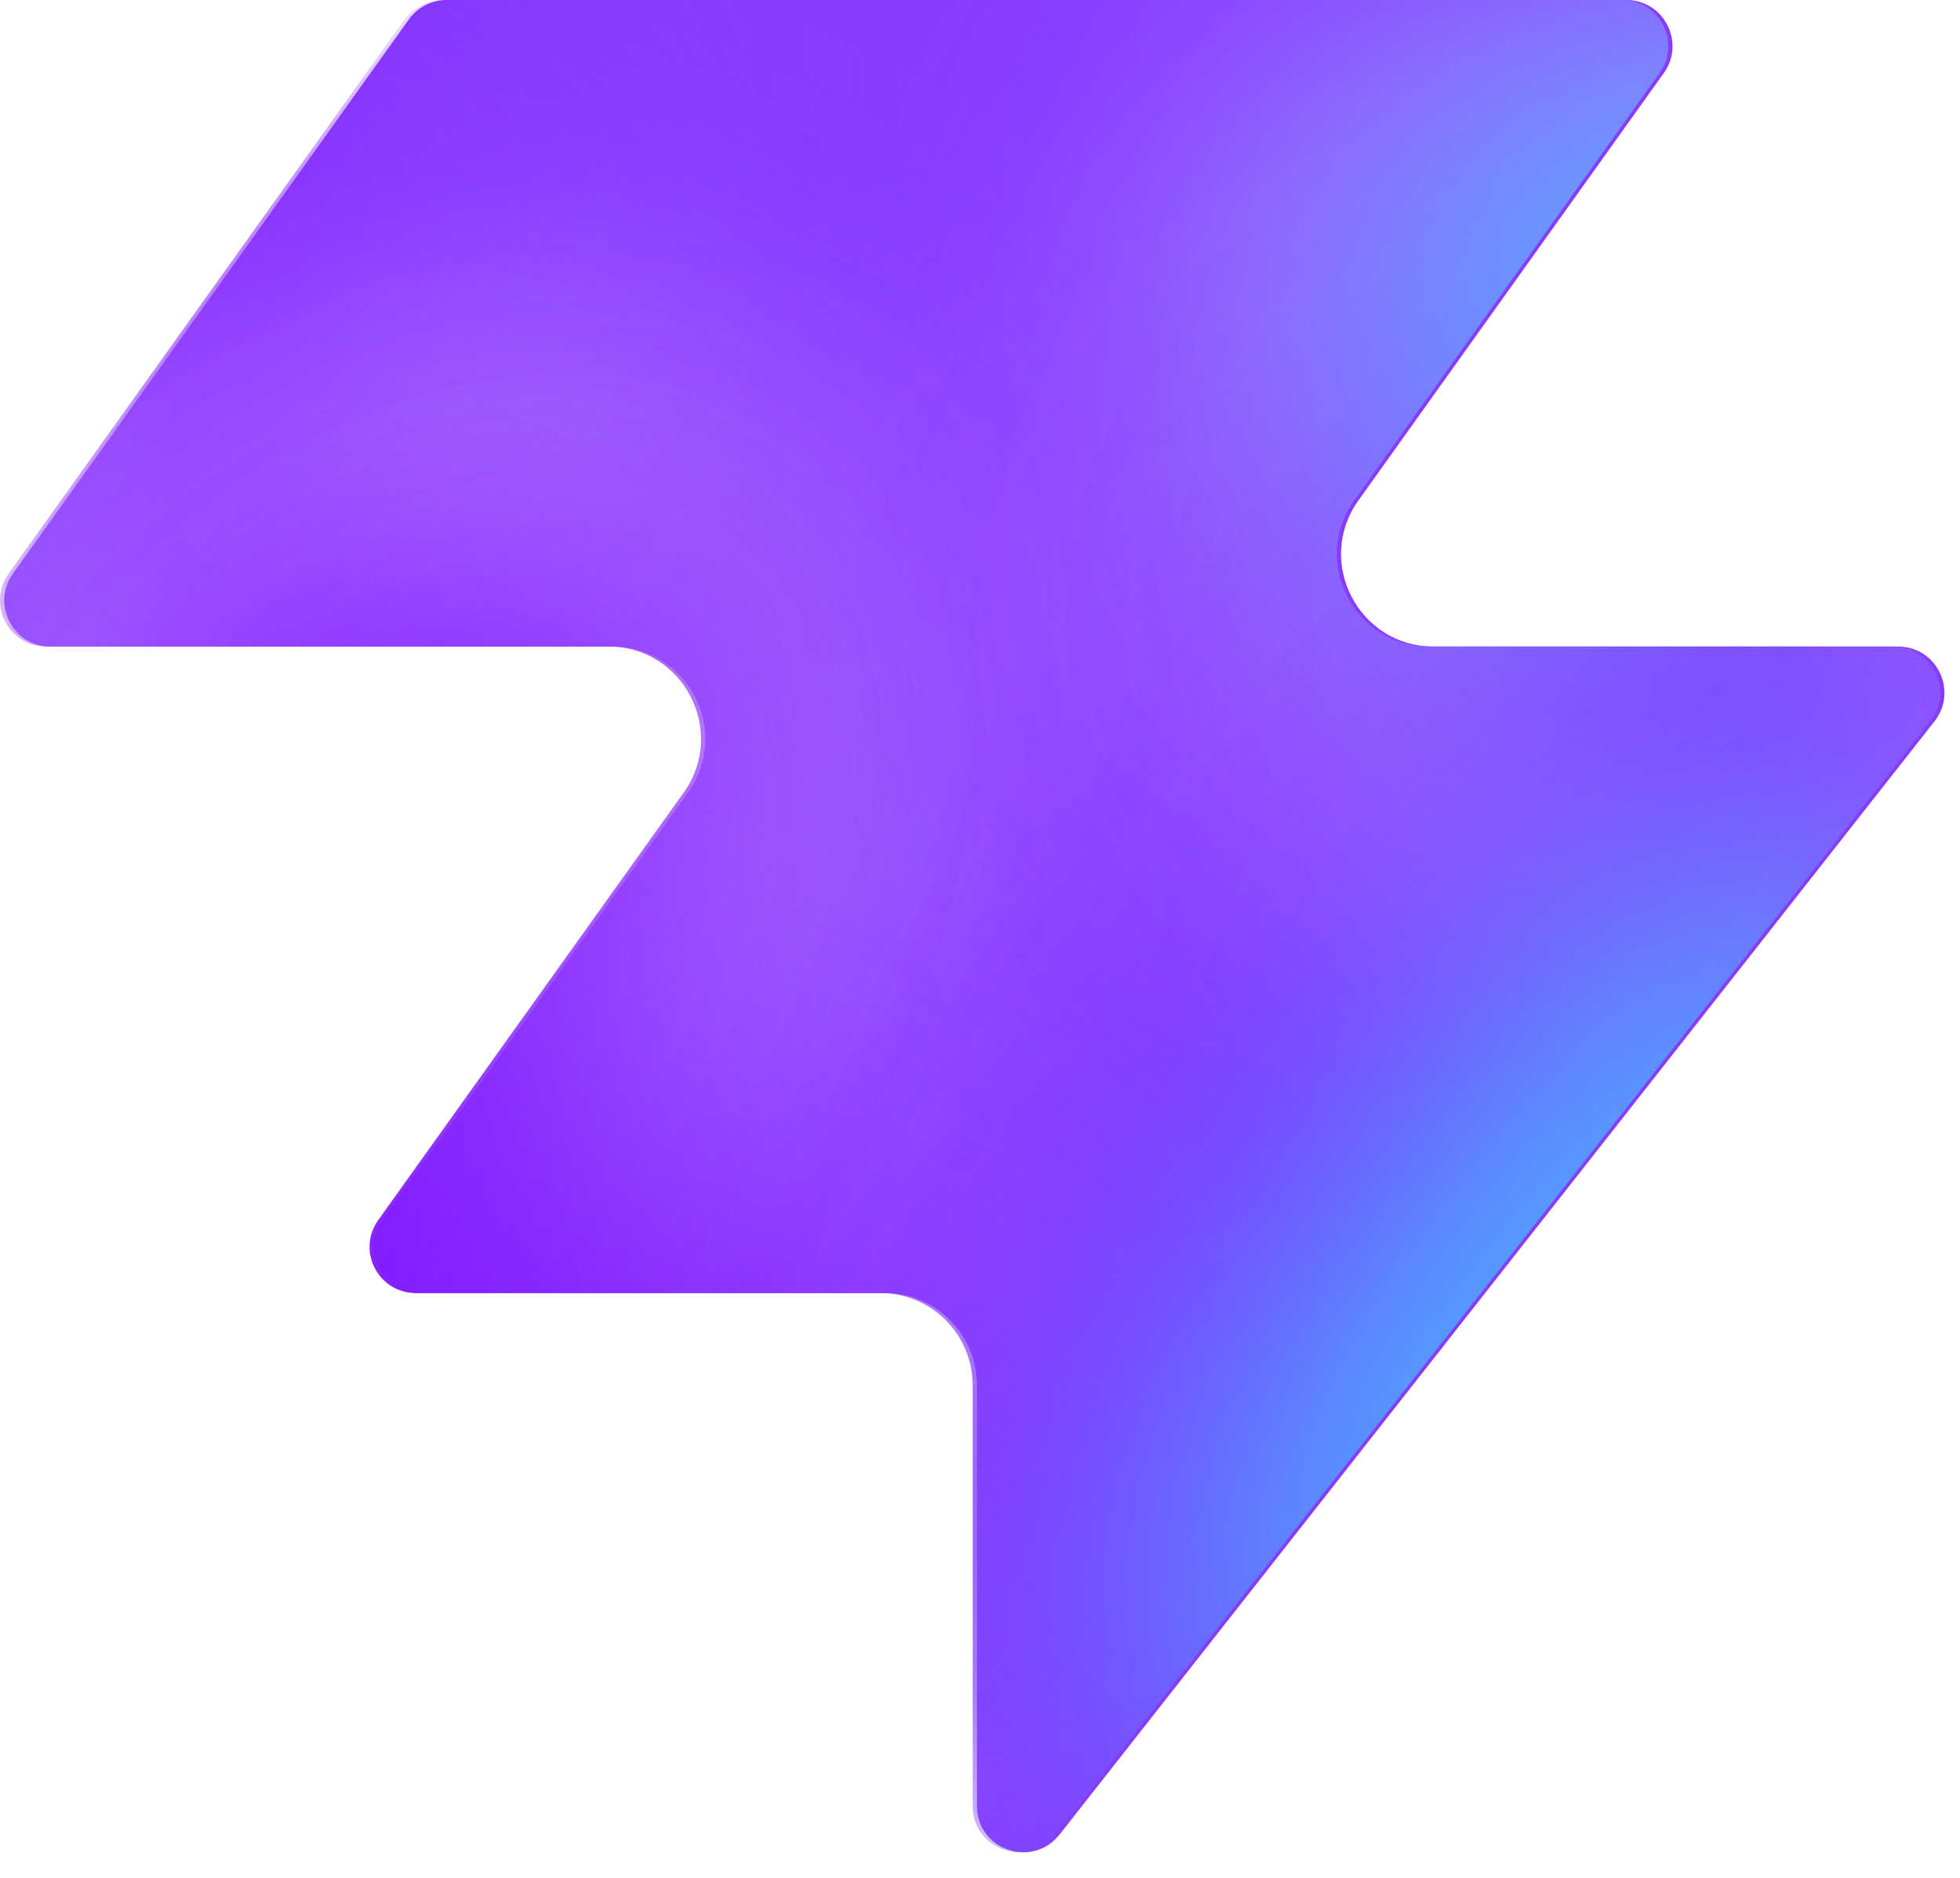
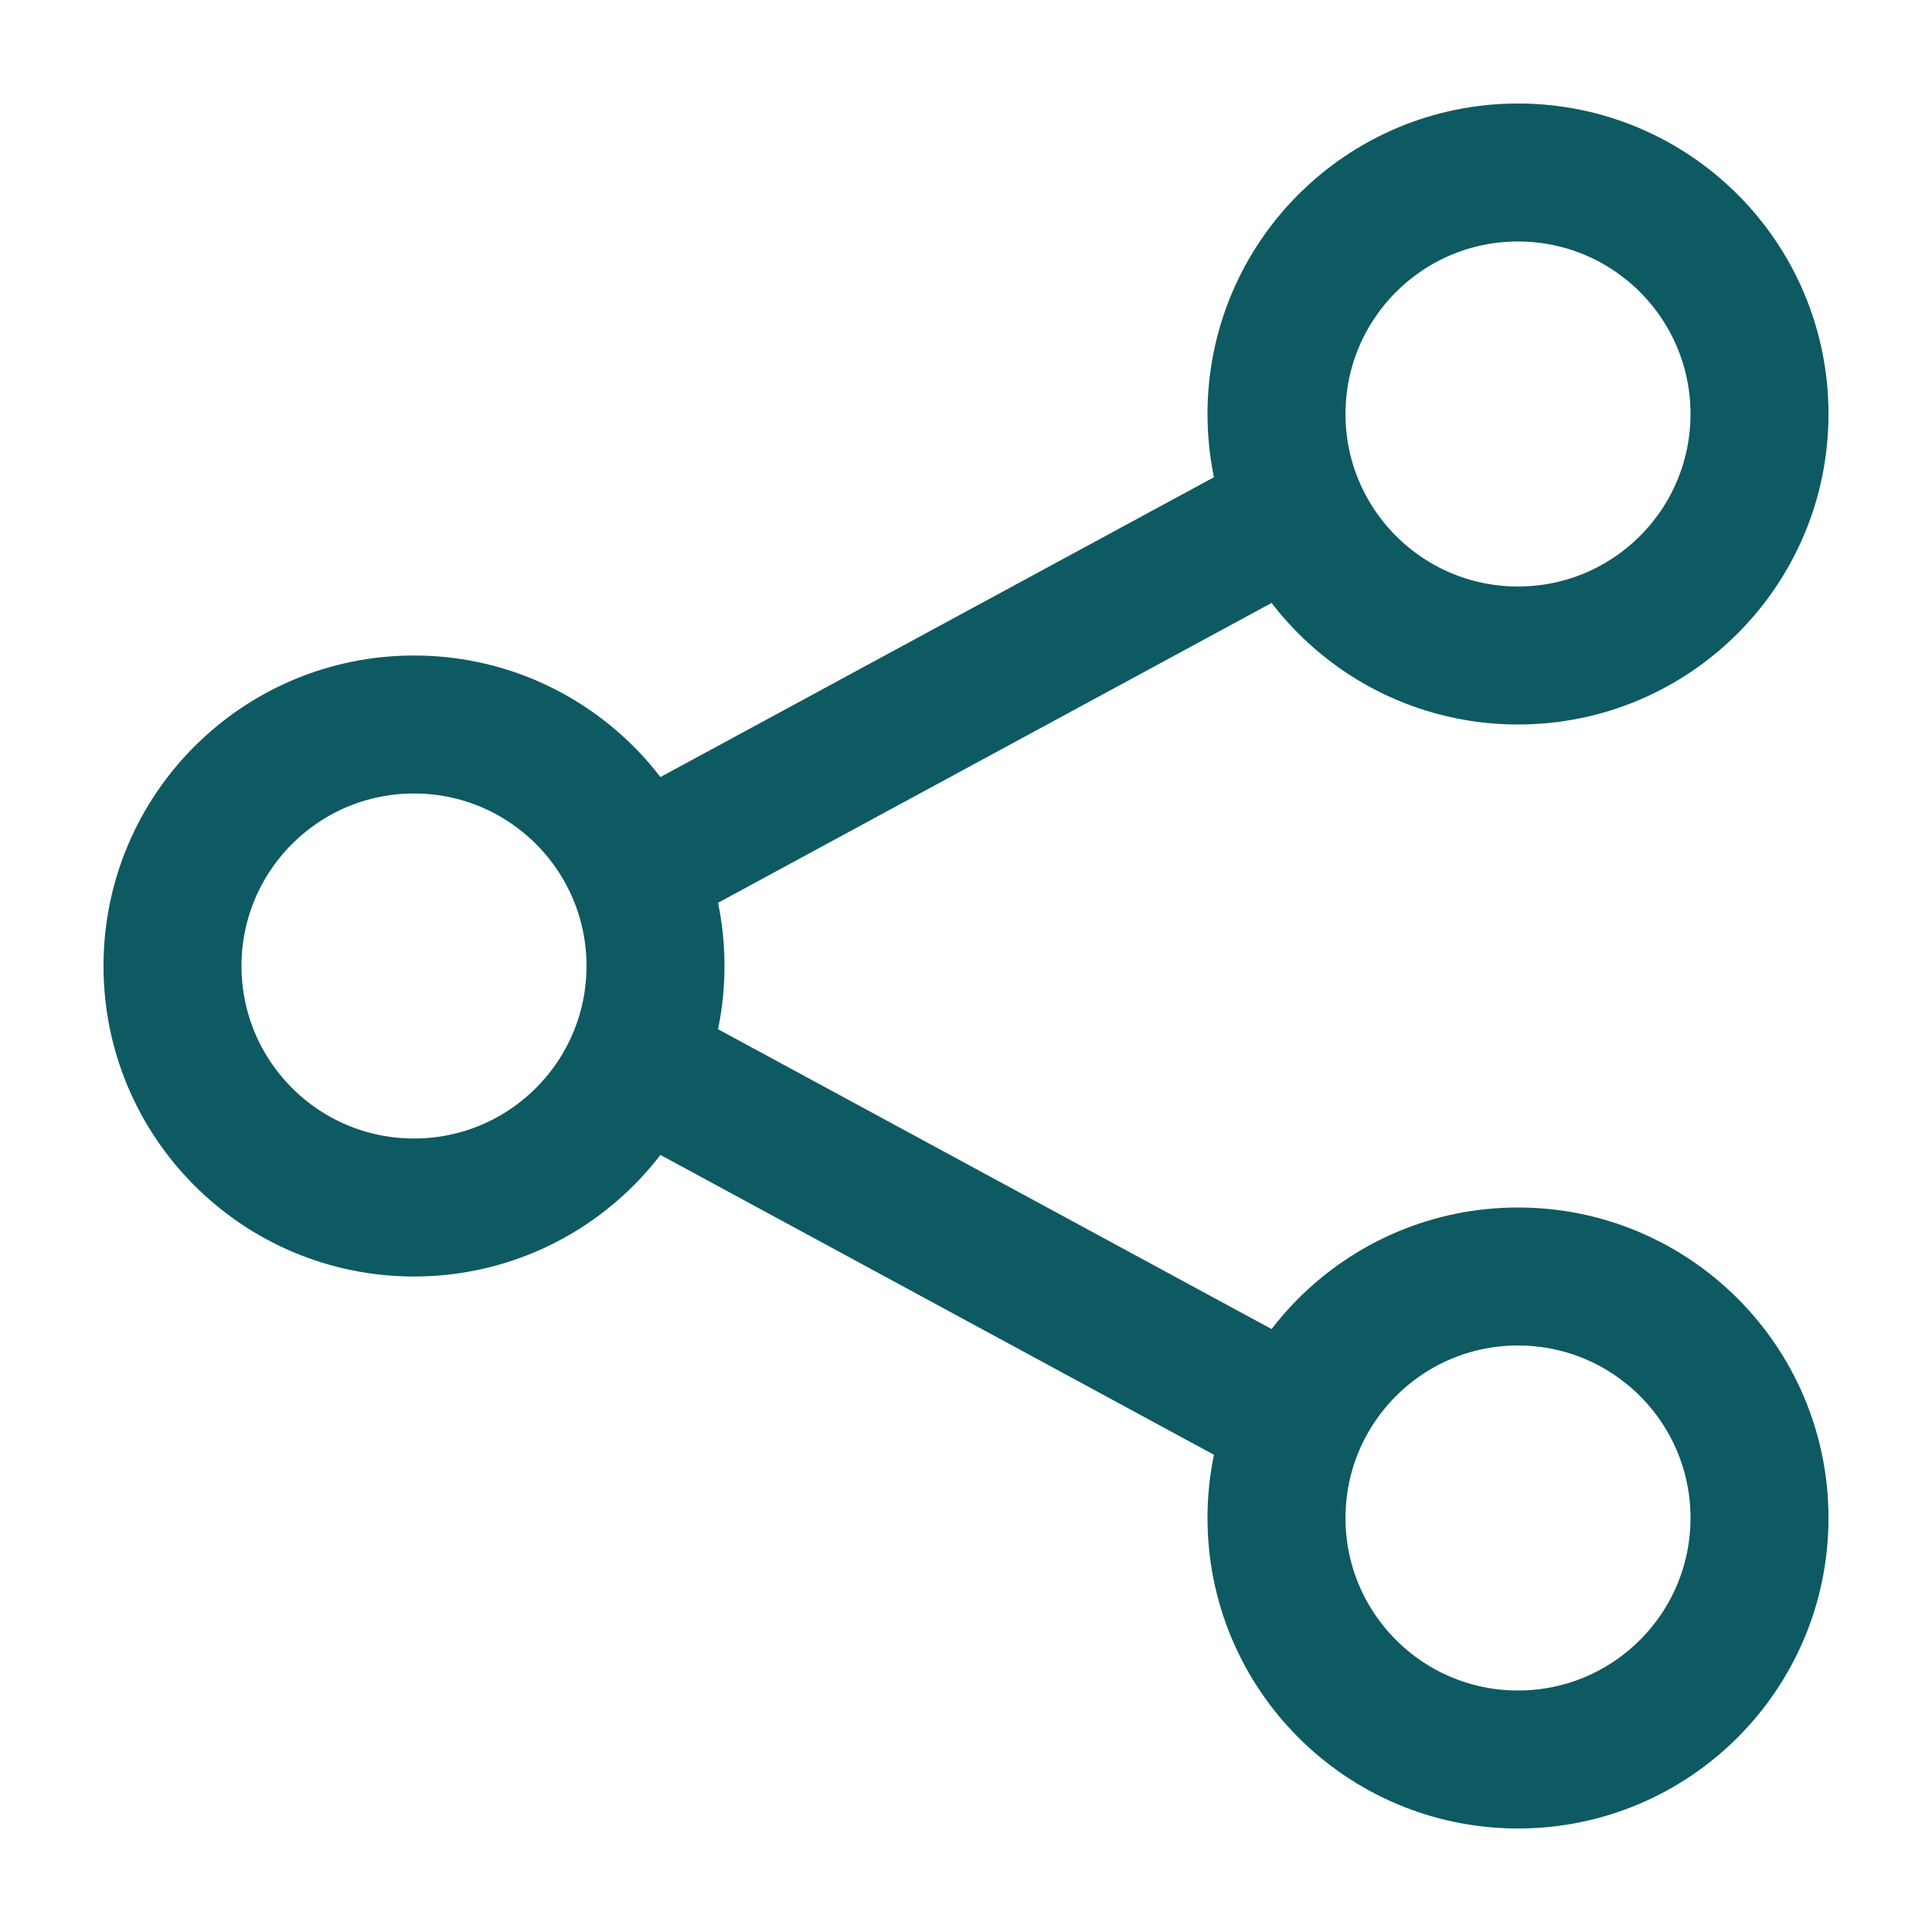
- <svg xmlns="http://www.w3.org/2000/svg" width="48" height="46" fill="none" viewBox="0 0 48 46">
-   <path fill="#863bff" d="M25.946 44.938c-.664.845-2.021.375-2.021-.698V33.937a2.26 2.26 0 0 0-2.262-2.262H10.287c-.92 0-1.456-1.04-.92-1.788l7.48-10.471c1.07-1.497 0-3.578-1.842-3.578H1.237c-.92 0-1.456-1.04-.92-1.788L10.013.474c.214-.297.556-.474.92-.474h28.894c.92 0 1.456 1.04.92 1.788l-7.48 10.471c-1.07 1.498 0 3.579 1.842 3.579h11.377c.943 0 1.473 1.088.89 1.83L25.947 44.94z" style="fill:#863bff;fill:color(display-p3 .525 .23 1);fill-opacity:1" />
-   <mask id="a" width="48" height="46" x="0" y="0" maskUnits="userSpaceOnUse" style="mask-type:alpha">
-     <path fill="#000" d="M25.842 44.938c-.664.844-2.021.375-2.021-.698V33.937a2.26 2.26 0 0 0-2.262-2.262H10.183c-.92 0-1.456-1.04-.92-1.788l7.48-10.471c1.07-1.498 0-3.579-1.842-3.579H1.133c-.92 0-1.456-1.04-.92-1.787L9.91.473c.214-.297.556-.474.92-.474h28.894c.92 0 1.456 1.04.92 1.788l-7.48 10.471c-1.07 1.498 0 3.578 1.842 3.578h11.377c.943 0 1.473 1.088.89 1.832L25.843 44.94z" style="fill:#000;fill-opacity:1" />
-   </mask>
-   <g mask="url(#a)">
-     <g filter="url(#b)">
-       <ellipse cx="5.508" cy="14.704" fill="#ede6ff" rx="5.508" ry="14.704" style="fill:#ede6ff;fill:color(display-p3 .927 .903 1);fill-opacity:1" transform="matrix(.00324 1 1 -.00324 -4.47 31.516)" />
-     </g>
-     <g filter="url(#c)">
-       <ellipse cx="10.399" cy="29.851" fill="#ede6ff" rx="10.399" ry="29.851" style="fill:#ede6ff;fill:color(display-p3 .927 .903 1);fill-opacity:1" transform="matrix(.00324 1 1 -.00324 -39.328 7.883)" />
-     </g>
-     <g filter="url(#d)">
-       <ellipse cx="5.508" cy="30.487" fill="#7e14ff" rx="5.508" ry="30.487" style="fill:#7e14ff;fill:color(display-p3 .492 .077 1);fill-opacity:1" transform="rotate(89.814 -25.913 -14.639)scale(1 -1)" />
-     </g>
-     <g filter="url(#e)">
-       <ellipse cx="5.508" cy="30.599" fill="#7e14ff" rx="5.508" ry="30.599" style="fill:#7e14ff;fill:color(display-p3 .492 .077 1);fill-opacity:1" transform="rotate(89.814 -32.644 -3.334)scale(1 -1)" />
-     </g>
-     <g filter="url(#f)">
-       <ellipse cx="5.508" cy="30.599" fill="#7e14ff" rx="5.508" ry="30.599" style="fill:#7e14ff;fill:color(display-p3 .492 .077 1);fill-opacity:1" transform="matrix(.00324 1 1 -.00324 -34.34 30.47)" />
-     </g>
-     <g filter="url(#g)">
-       <ellipse cx="14.072" cy="22.078" fill="#ede6ff" rx="14.072" ry="22.078" style="fill:#ede6ff;fill:color(display-p3 .927 .903 1);fill-opacity:1" transform="rotate(93.35 24.506 48.493)scale(-1 1)" />
-     </g>
-     <g filter="url(#h)">
-       <ellipse cx="3.47" cy="21.501" fill="#7e14ff" rx="3.47" ry="21.501" style="fill:#7e14ff;fill:color(display-p3 .492 .077 1);fill-opacity:1" transform="rotate(89.009 28.708 47.59)scale(-1 1)" />
-     </g>
-     <g filter="url(#i)">
-       <ellipse cx="3.47" cy="21.501" fill="#7e14ff" rx="3.47" ry="21.501" style="fill:#7e14ff;fill:color(display-p3 .492 .077 1);fill-opacity:1" transform="rotate(89.009 28.708 47.59)scale(-1 1)" />
-     </g>
-     <g filter="url(#j)">
-       <ellipse cx=".387" cy="8.972" fill="#7e14ff" rx="4.407" ry="29.108" style="fill:#7e14ff;fill:color(display-p3 .492 .077 1);fill-opacity:1" transform="rotate(39.51 .387 8.972)" />
-     </g>
-     <g filter="url(#k)">
-       <ellipse cx="47.523" cy="-6.092" fill="#7e14ff" rx="4.407" ry="29.108" style="fill:#7e14ff;fill:color(display-p3 .492 .077 1);fill-opacity:1" transform="rotate(37.892 47.523 -6.092)" />
-     </g>
-     <g filter="url(#l)">
-       <ellipse cx="41.412" cy="6.333" fill="#47bfff" rx="5.971" ry="9.665" style="fill:#47bfff;fill:color(display-p3 .28 .748 1);fill-opacity:1" transform="rotate(37.892 41.412 6.333)" />
-     </g>
-     <g filter="url(#m)">
-       <ellipse cx="-1.879" cy="38.332" fill="#7e14ff" rx="4.407" ry="29.108" style="fill:#7e14ff;fill:color(display-p3 .492 .077 1);fill-opacity:1" transform="rotate(37.892 -1.88 38.332)" />
-     </g>
-     <g filter="url(#n)">
-       <ellipse cx="-1.879" cy="38.332" fill="#7e14ff" rx="4.407" ry="29.108" style="fill:#7e14ff;fill:color(display-p3 .492 .077 1);fill-opacity:1" transform="rotate(37.892 -1.88 38.332)" />
-     </g>
-     <g filter="url(#o)">
-       <ellipse cx="35.651" cy="29.907" fill="#7e14ff" rx="4.407" ry="29.108" style="fill:#7e14ff;fill:color(display-p3 .492 .077 1);fill-opacity:1" transform="rotate(37.892 35.651 29.907)" />
-     </g>
-     <g filter="url(#p)">
-       <ellipse cx="38.418" cy="32.4" fill="#47bfff" rx="5.971" ry="15.297" style="fill:#47bfff;fill:color(display-p3 .28 .748 1);fill-opacity:1" transform="rotate(37.892 38.418 32.4)" />
-     </g>
-   </g>
-   <defs>
-     <filter id="b" width="60.045" height="41.654" x="-19.77" y="16.149" color-interpolation-filters="sRGB" filterUnits="userSpaceOnUse">
-       <feFlood flood-opacity="0" result="BackgroundImageFix" />
-       <feBlend in="SourceGraphic" in2="BackgroundImageFix" result="shape" />
-       <feGaussianBlur result="effect1_foregroundBlur_2002_17158" stdDeviation="7.659" />
-     </filter>
-     <filter id="c" width="90.34" height="51.437" x="-54.613" y="-7.533" color-interpolation-filters="sRGB" filterUnits="userSpaceOnUse">
-       <feFlood flood-opacity="0" result="BackgroundImageFix" />
-       <feBlend in="SourceGraphic" in2="BackgroundImageFix" result="shape" />
-       <feGaussianBlur result="effect1_foregroundBlur_2002_17158" stdDeviation="7.659" />
-     </filter>
-     <filter id="d" width="79.355" height="29.4" x="-49.64" y="2.03" color-interpolation-filters="sRGB" filterUnits="userSpaceOnUse">
-       <feFlood flood-opacity="0" result="BackgroundImageFix" />
-       <feBlend in="SourceGraphic" in2="BackgroundImageFix" result="shape" />
-       <feGaussianBlur result="effect1_foregroundBlur_2002_17158" stdDeviation="4.596" />
-     </filter>
-     <filter id="e" width="79.579" height="29.4" x="-45.045" y="20.029" color-interpolation-filters="sRGB" filterUnits="userSpaceOnUse">
-       <feFlood flood-opacity="0" result="BackgroundImageFix" />
-       <feBlend in="SourceGraphic" in2="BackgroundImageFix" result="shape" />
-       <feGaussianBlur result="effect1_foregroundBlur_2002_17158" stdDeviation="4.596" />
-     </filter>
-     <filter id="f" width="79.579" height="29.4" x="-43.513" y="21.178" color-interpolation-filters="sRGB" filterUnits="userSpaceOnUse">
-       <feFlood flood-opacity="0" result="BackgroundImageFix" />
-       <feBlend in="SourceGraphic" in2="BackgroundImageFix" result="shape" />
-       <feGaussianBlur result="effect1_foregroundBlur_2002_17158" stdDeviation="4.596" />
-     </filter>
-     <filter id="g" width="74.749" height="58.852" x="15.756" y="-17.901" color-interpolation-filters="sRGB" filterUnits="userSpaceOnUse">
-       <feFlood flood-opacity="0" result="BackgroundImageFix" />
-       <feBlend in="SourceGraphic" in2="BackgroundImageFix" result="shape" />
-       <feGaussianBlur result="effect1_foregroundBlur_2002_17158" stdDeviation="7.659" />
-     </filter>
-     <filter id="h" width="61.377" height="25.362" x="23.548" y="2.284" color-interpolation-filters="sRGB" filterUnits="userSpaceOnUse">
-       <feFlood flood-opacity="0" result="BackgroundImageFix" />
-       <feBlend in="SourceGraphic" in2="BackgroundImageFix" result="shape" />
-       <feGaussianBlur result="effect1_foregroundBlur_2002_17158" stdDeviation="4.596" />
-     </filter>
-     <filter id="i" width="61.377" height="25.362" x="23.548" y="2.284" color-interpolation-filters="sRGB" filterUnits="userSpaceOnUse">
-       <feFlood flood-opacity="0" result="BackgroundImageFix" />
-       <feBlend in="SourceGraphic" in2="BackgroundImageFix" result="shape" />
-       <feGaussianBlur result="effect1_foregroundBlur_2002_17158" stdDeviation="4.596" />
-     </filter>
-     <filter id="j" width="56.045" height="63.649" x="-27.636" y="-22.853" color-interpolation-filters="sRGB" filterUnits="userSpaceOnUse">
-       <feFlood flood-opacity="0" result="BackgroundImageFix" />
-       <feBlend in="SourceGraphic" in2="BackgroundImageFix" result="shape" />
-       <feGaussianBlur result="effect1_foregroundBlur_2002_17158" stdDeviation="4.596" />
-     </filter>
-     <filter id="k" width="54.814" height="64.646" x="20.116" y="-38.415" color-interpolation-filters="sRGB" filterUnits="userSpaceOnUse">
-       <feFlood flood-opacity="0" result="BackgroundImageFix" />
-       <feBlend in="SourceGraphic" in2="BackgroundImageFix" result="shape" />
-       <feGaussianBlur result="effect1_foregroundBlur_2002_17158" stdDeviation="4.596" />
-     </filter>
-     <filter id="l" width="33.541" height="35.313" x="24.641" y="-11.323" color-interpolation-filters="sRGB" filterUnits="userSpaceOnUse">
-       <feFlood flood-opacity="0" result="BackgroundImageFix" />
-       <feBlend in="SourceGraphic" in2="BackgroundImageFix" result="shape" />
-       <feGaussianBlur result="effect1_foregroundBlur_2002_17158" stdDeviation="4.596" />
-     </filter>
-     <filter id="m" width="54.814" height="64.646" x="-29.286" y="6.009" color-interpolation-filters="sRGB" filterUnits="userSpaceOnUse">
-       <feFlood flood-opacity="0" result="BackgroundImageFix" />
-       <feBlend in="SourceGraphic" in2="BackgroundImageFix" result="shape" />
-       <feGaussianBlur result="effect1_foregroundBlur_2002_17158" stdDeviation="4.596" />
-     </filter>
-     <filter id="n" width="54.814" height="64.646" x="-29.286" y="6.009" color-interpolation-filters="sRGB" filterUnits="userSpaceOnUse">
-       <feFlood flood-opacity="0" result="BackgroundImageFix" />
-       <feBlend in="SourceGraphic" in2="BackgroundImageFix" result="shape" />
-       <feGaussianBlur result="effect1_foregroundBlur_2002_17158" stdDeviation="4.596" />
-     </filter>
-     <filter id="o" width="54.814" height="64.646" x="8.244" y="-2.416" color-interpolation-filters="sRGB" filterUnits="userSpaceOnUse">
-       <feFlood flood-opacity="0" result="BackgroundImageFix" />
-       <feBlend in="SourceGraphic" in2="BackgroundImageFix" result="shape" />
-       <feGaussianBlur result="effect1_foregroundBlur_2002_17158" stdDeviation="4.596" />
-     </filter>
-     <filter id="p" width="39.409" height="43.623" x="18.713" y="10.588" color-interpolation-filters="sRGB" filterUnits="userSpaceOnUse">
-       <feFlood flood-opacity="0" result="BackgroundImageFix" />
-       <feBlend in="SourceGraphic" in2="BackgroundImageFix" result="shape" />
-       <feGaussianBlur result="effect1_foregroundBlur_2002_17158" stdDeviation="4.596" />
-     </filter>
-   </defs>
+ <svg xmlns="http://www.w3.org/2000/svg" viewBox="0 0 28 28" fill="none" stroke="#0e5a62" stroke-width="2">
+   <circle cx="6" cy="14" r="3.5" />
+   <circle cx="22" cy="6" r="3.5" />
+   <circle cx="22" cy="22" r="3.5" />
+   <path d="M9.2 12.6 L18.8 7.4 M9.2 15.4 L18.8 20.6" />
</svg>
